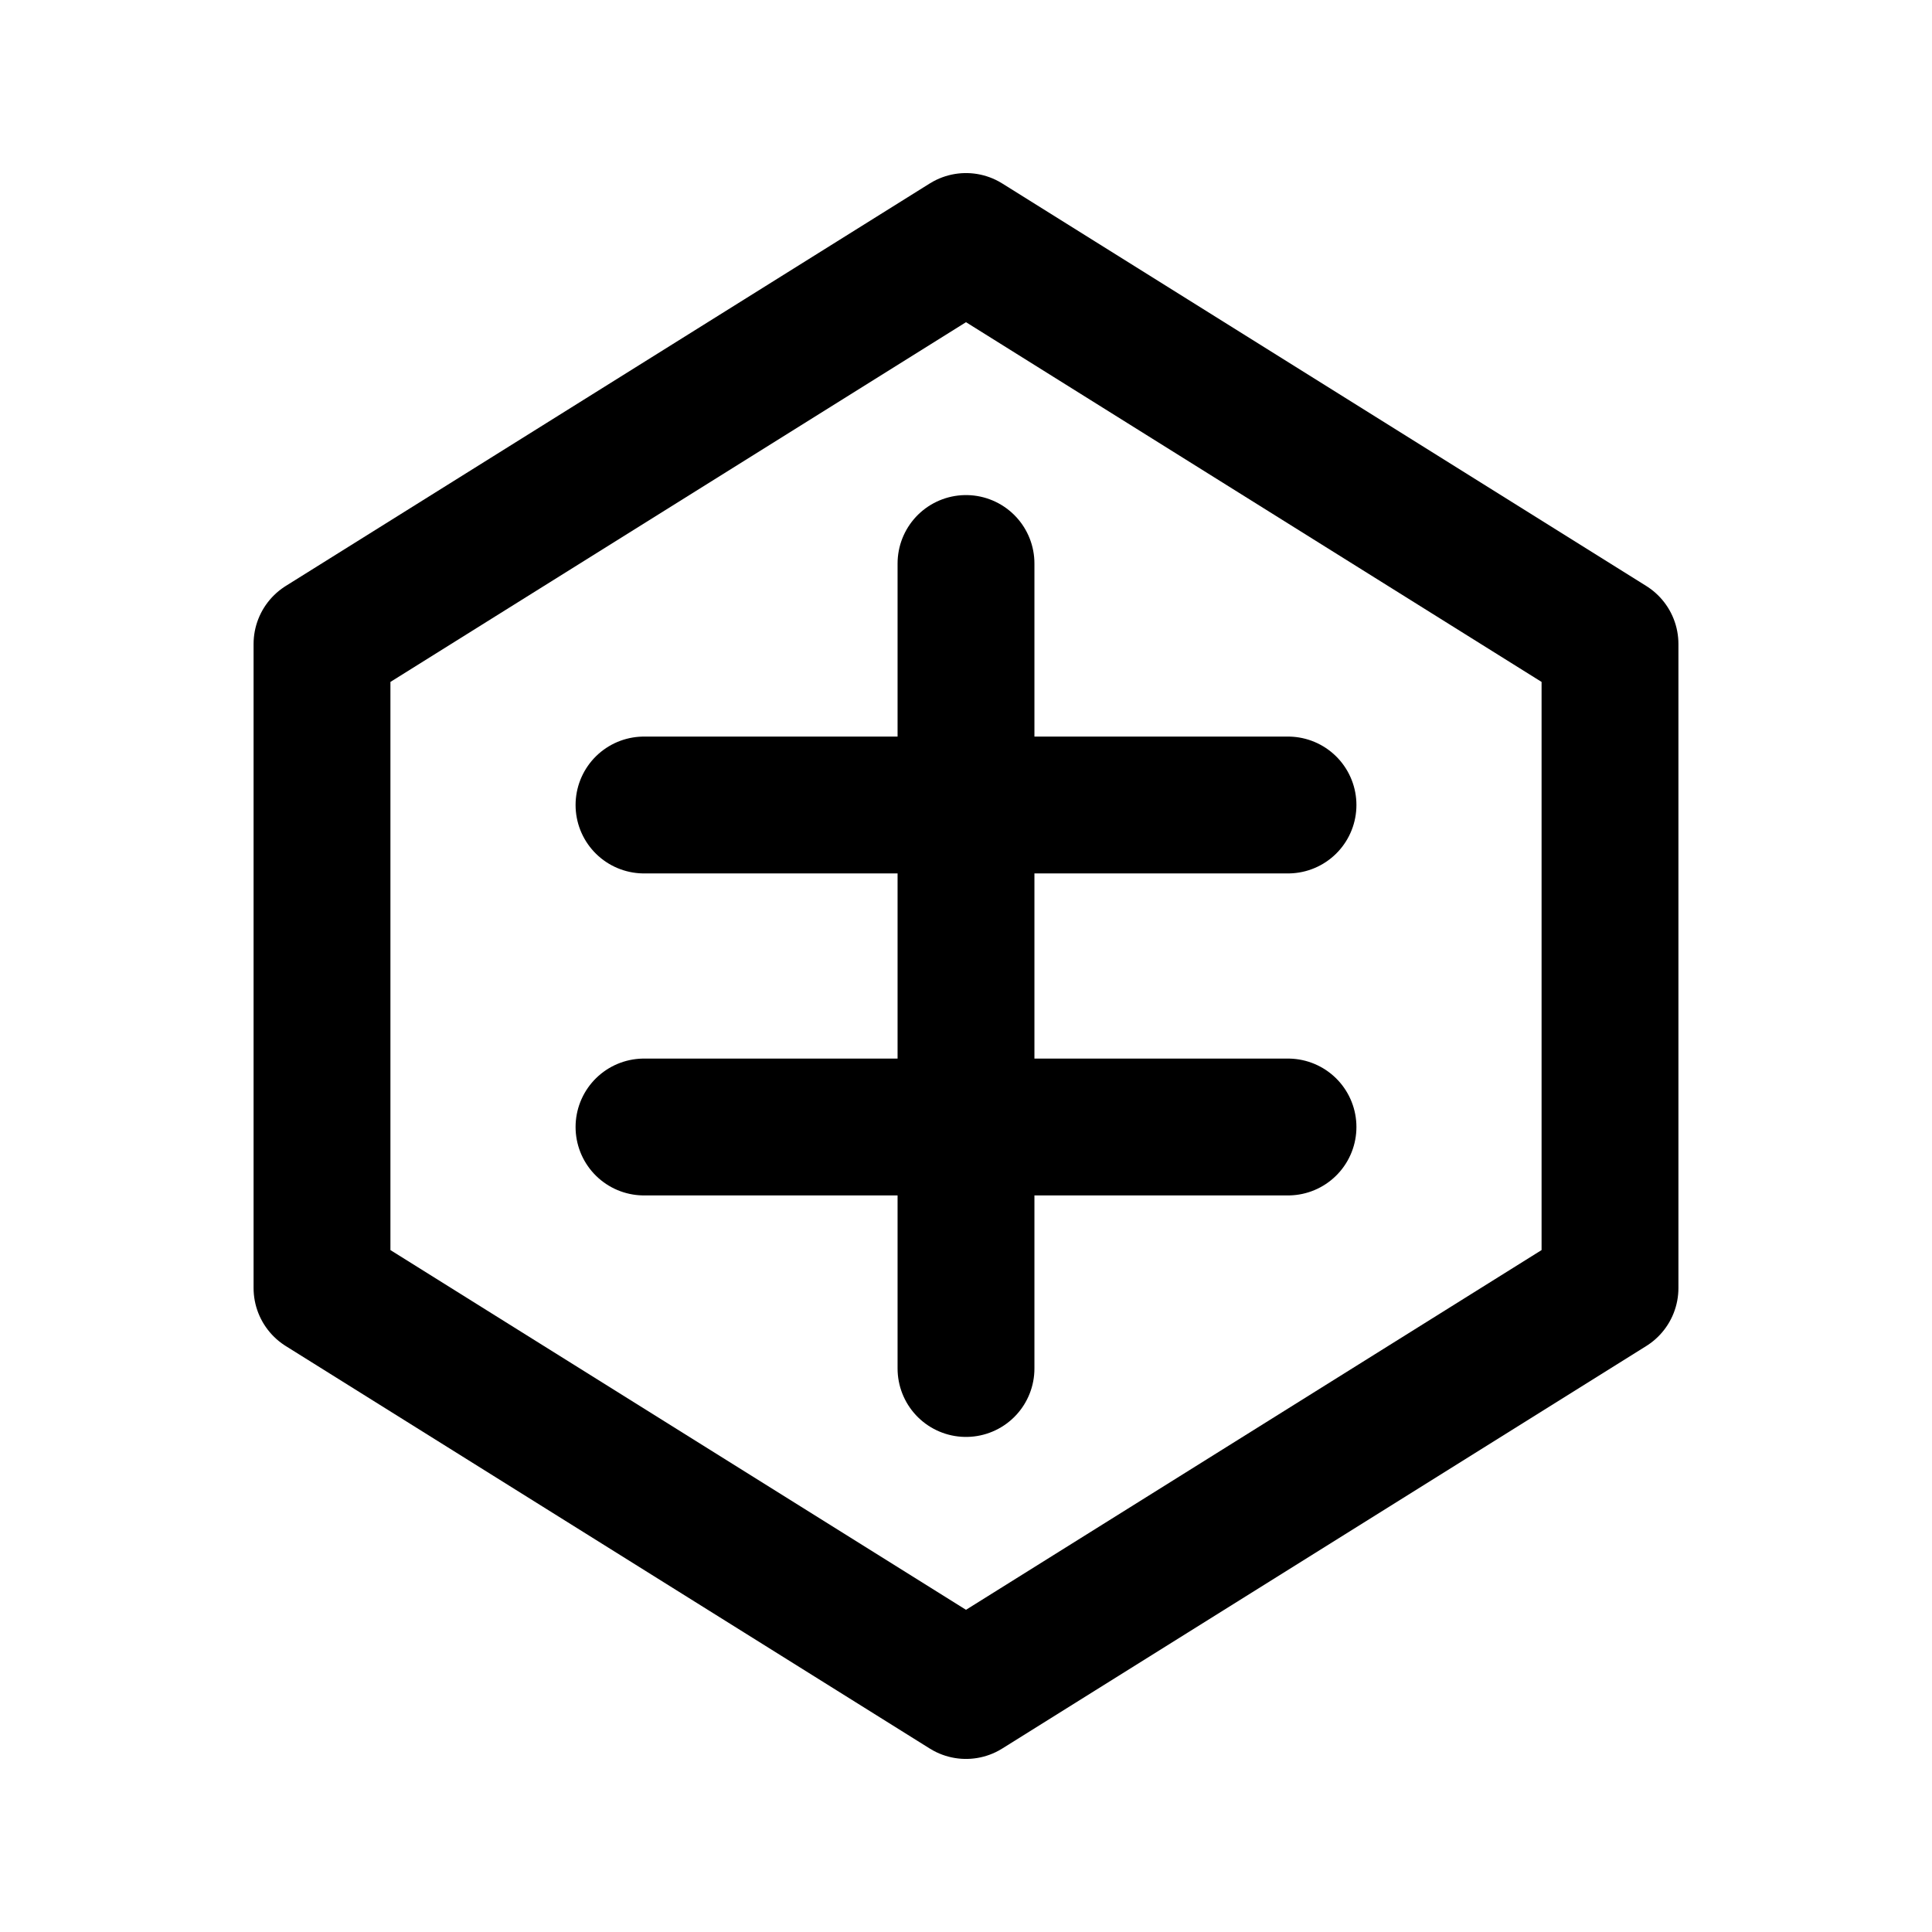
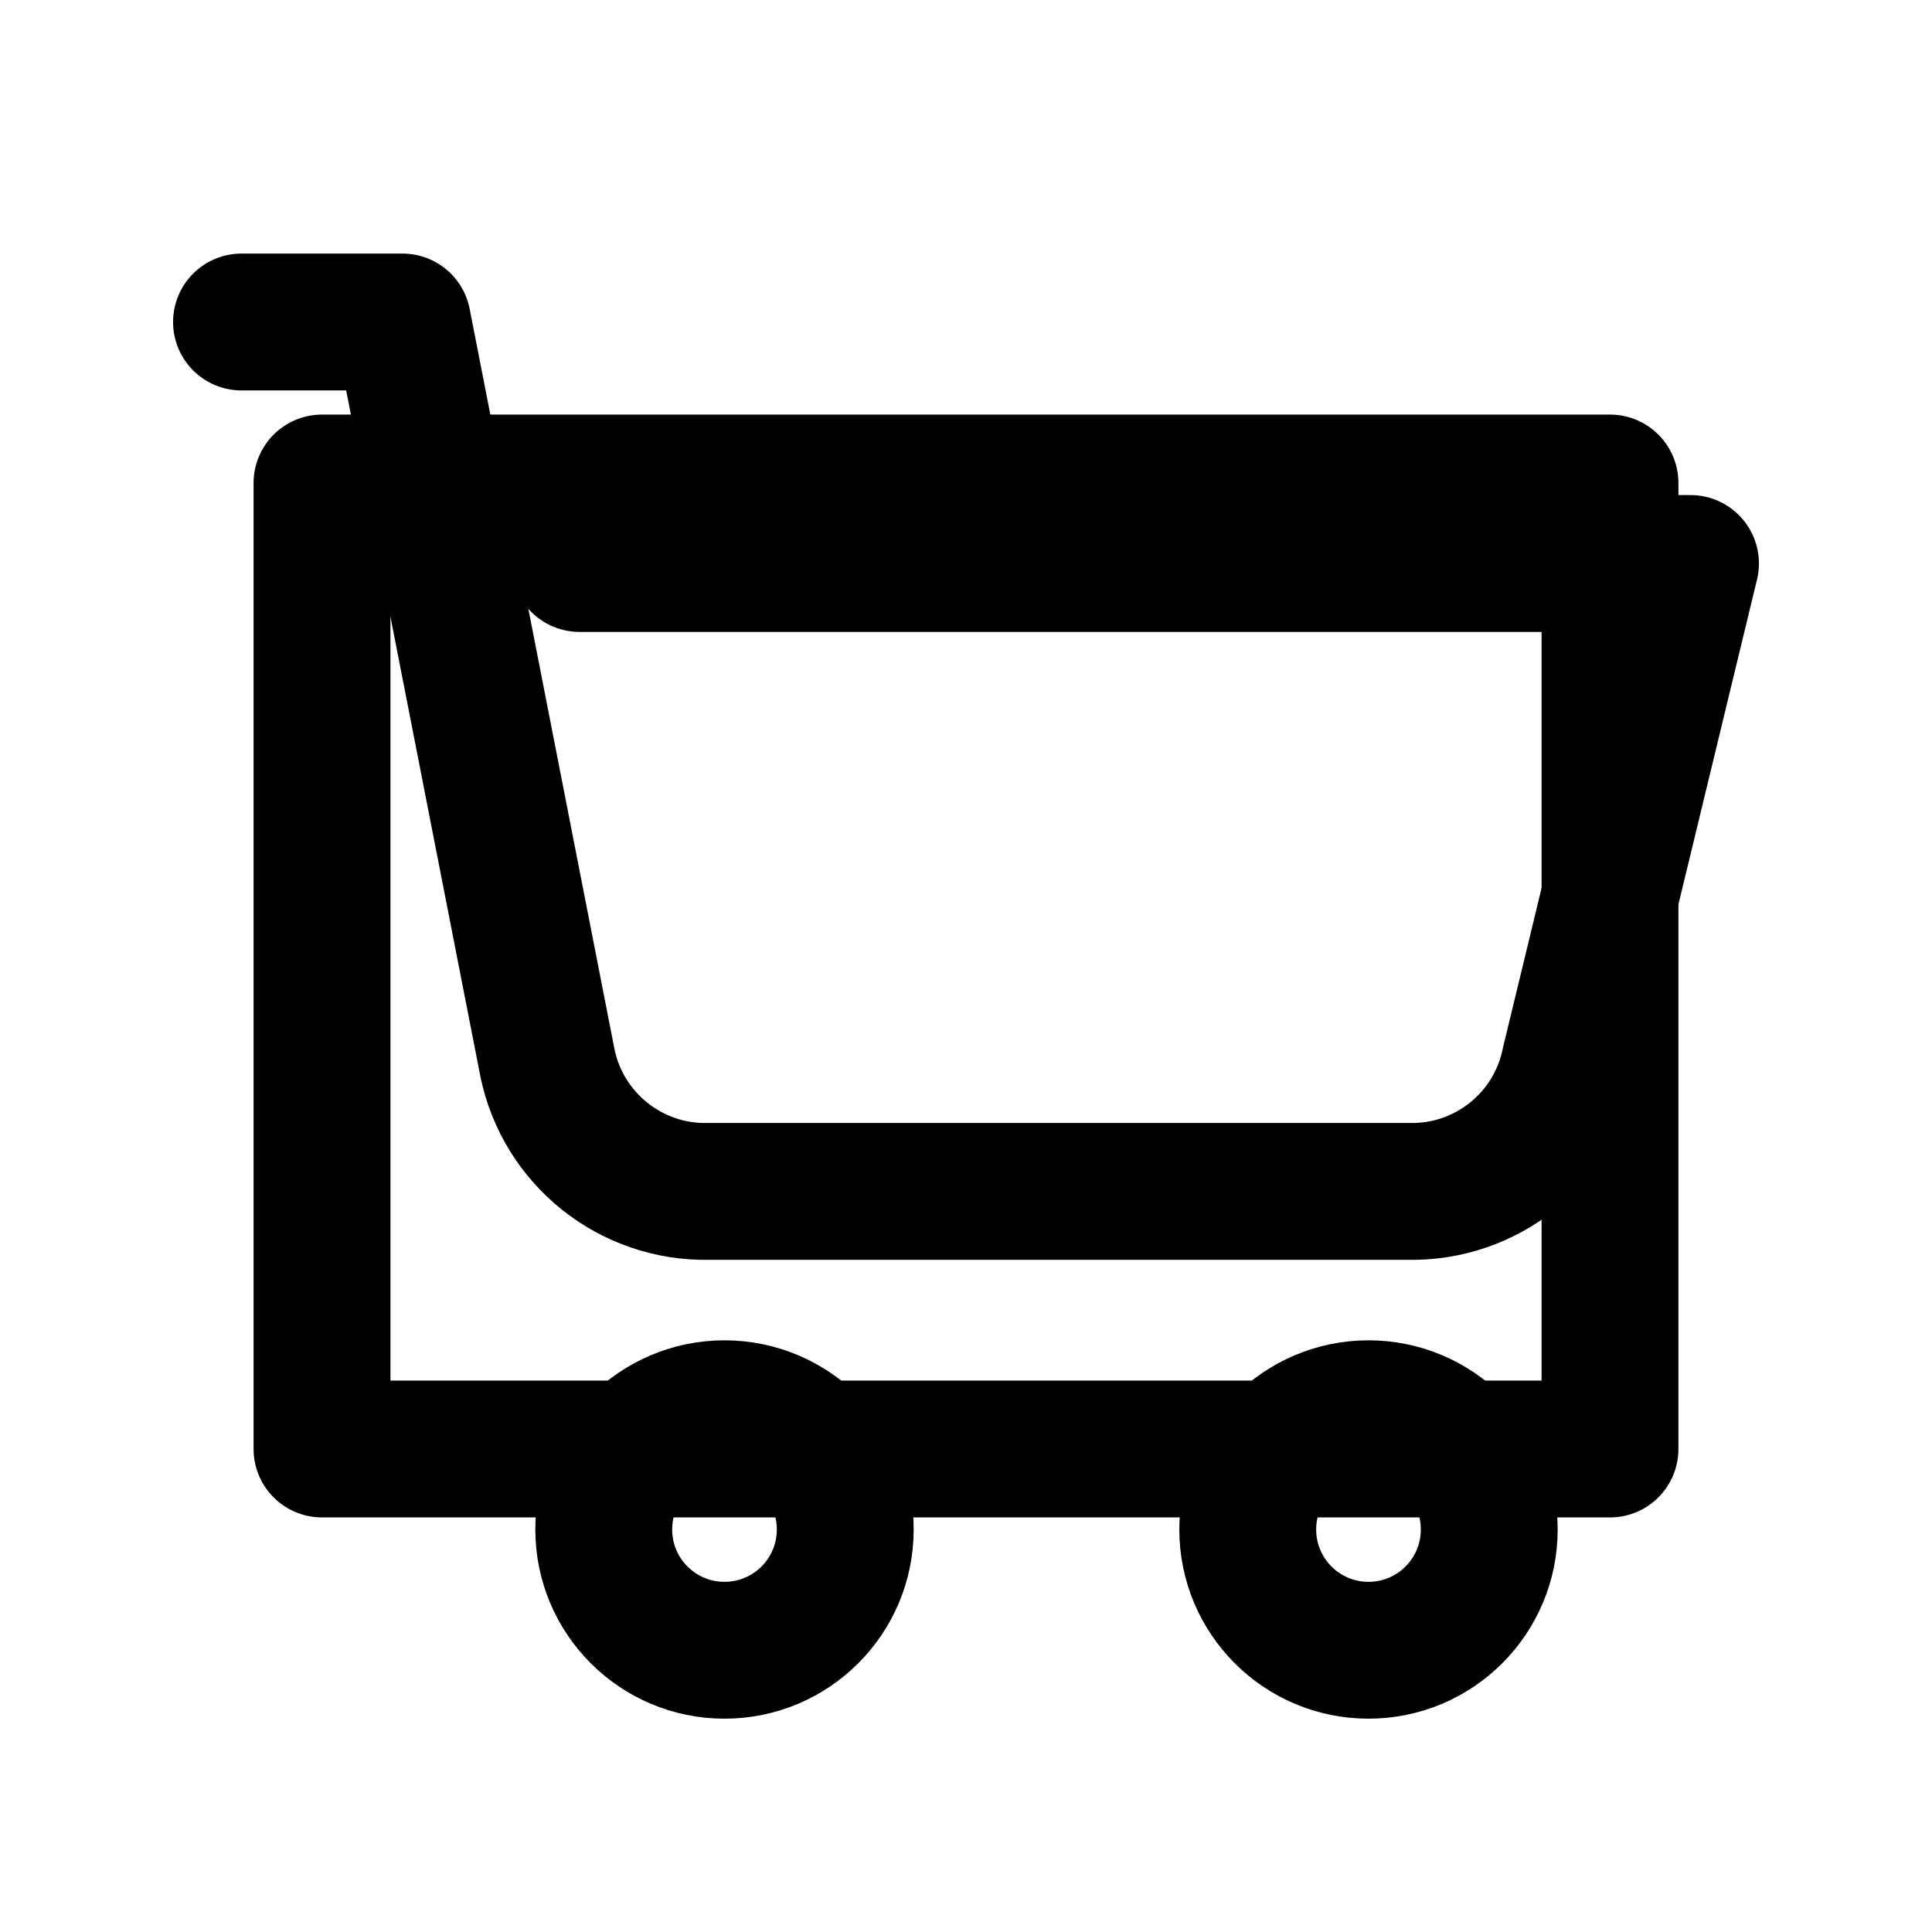
<svg xmlns="http://www.w3.org/2000/svg" viewBox="0 0 24 24" fill="none" stroke="currentColor" stroke-width="1.7" stroke-linecap="round" stroke-linejoin="round">
-   <path d="M12 3l8 5v8l-8 5-8-5V8l8-5z" />
-   <path d="M8 10h8M8 14h8" />
-   <path d="M12 7v10" />
+   <path d="M4 6h16v12H4Z" />
+   <path d="M3 4h2l1.8 9.2a2 2 0 0 0 2 1.6h8.7a2 2 0 0 0 2-1.6L21 7H7.2" />
+   <circle cx="9" cy="19" r="1.5" />
+   <circle cx="17" cy="19" r="1.5" />
</svg>
